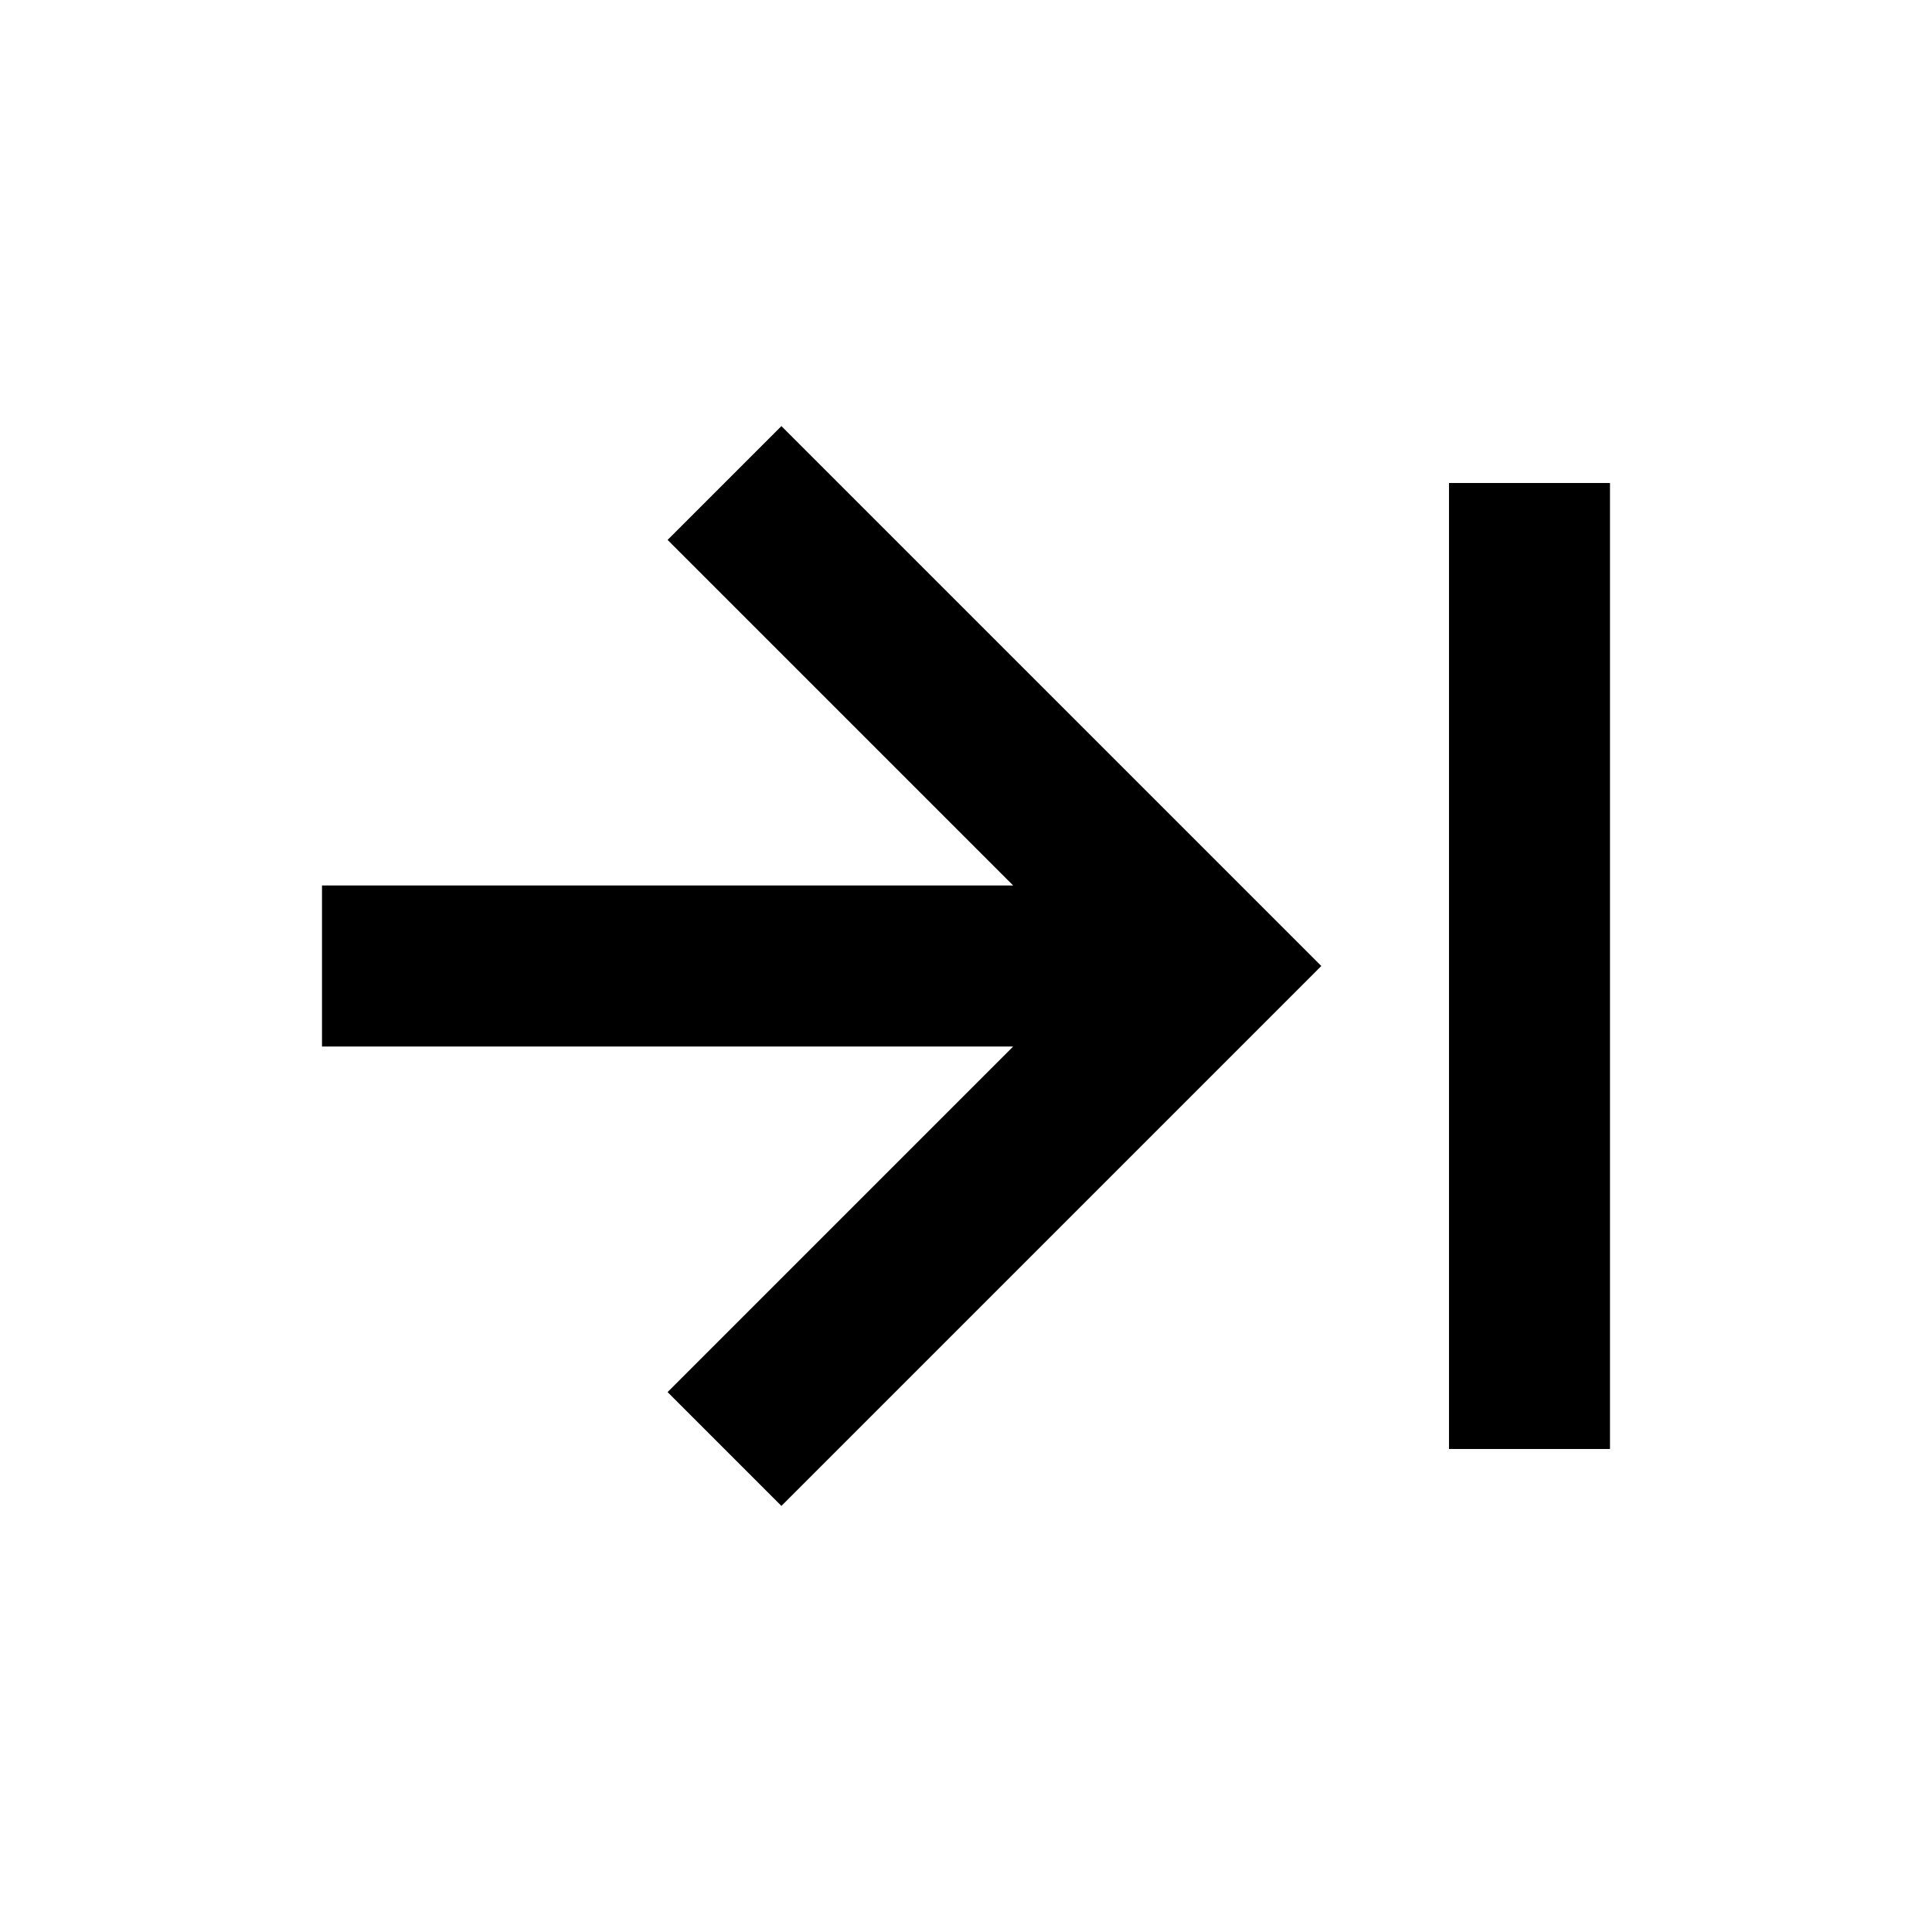
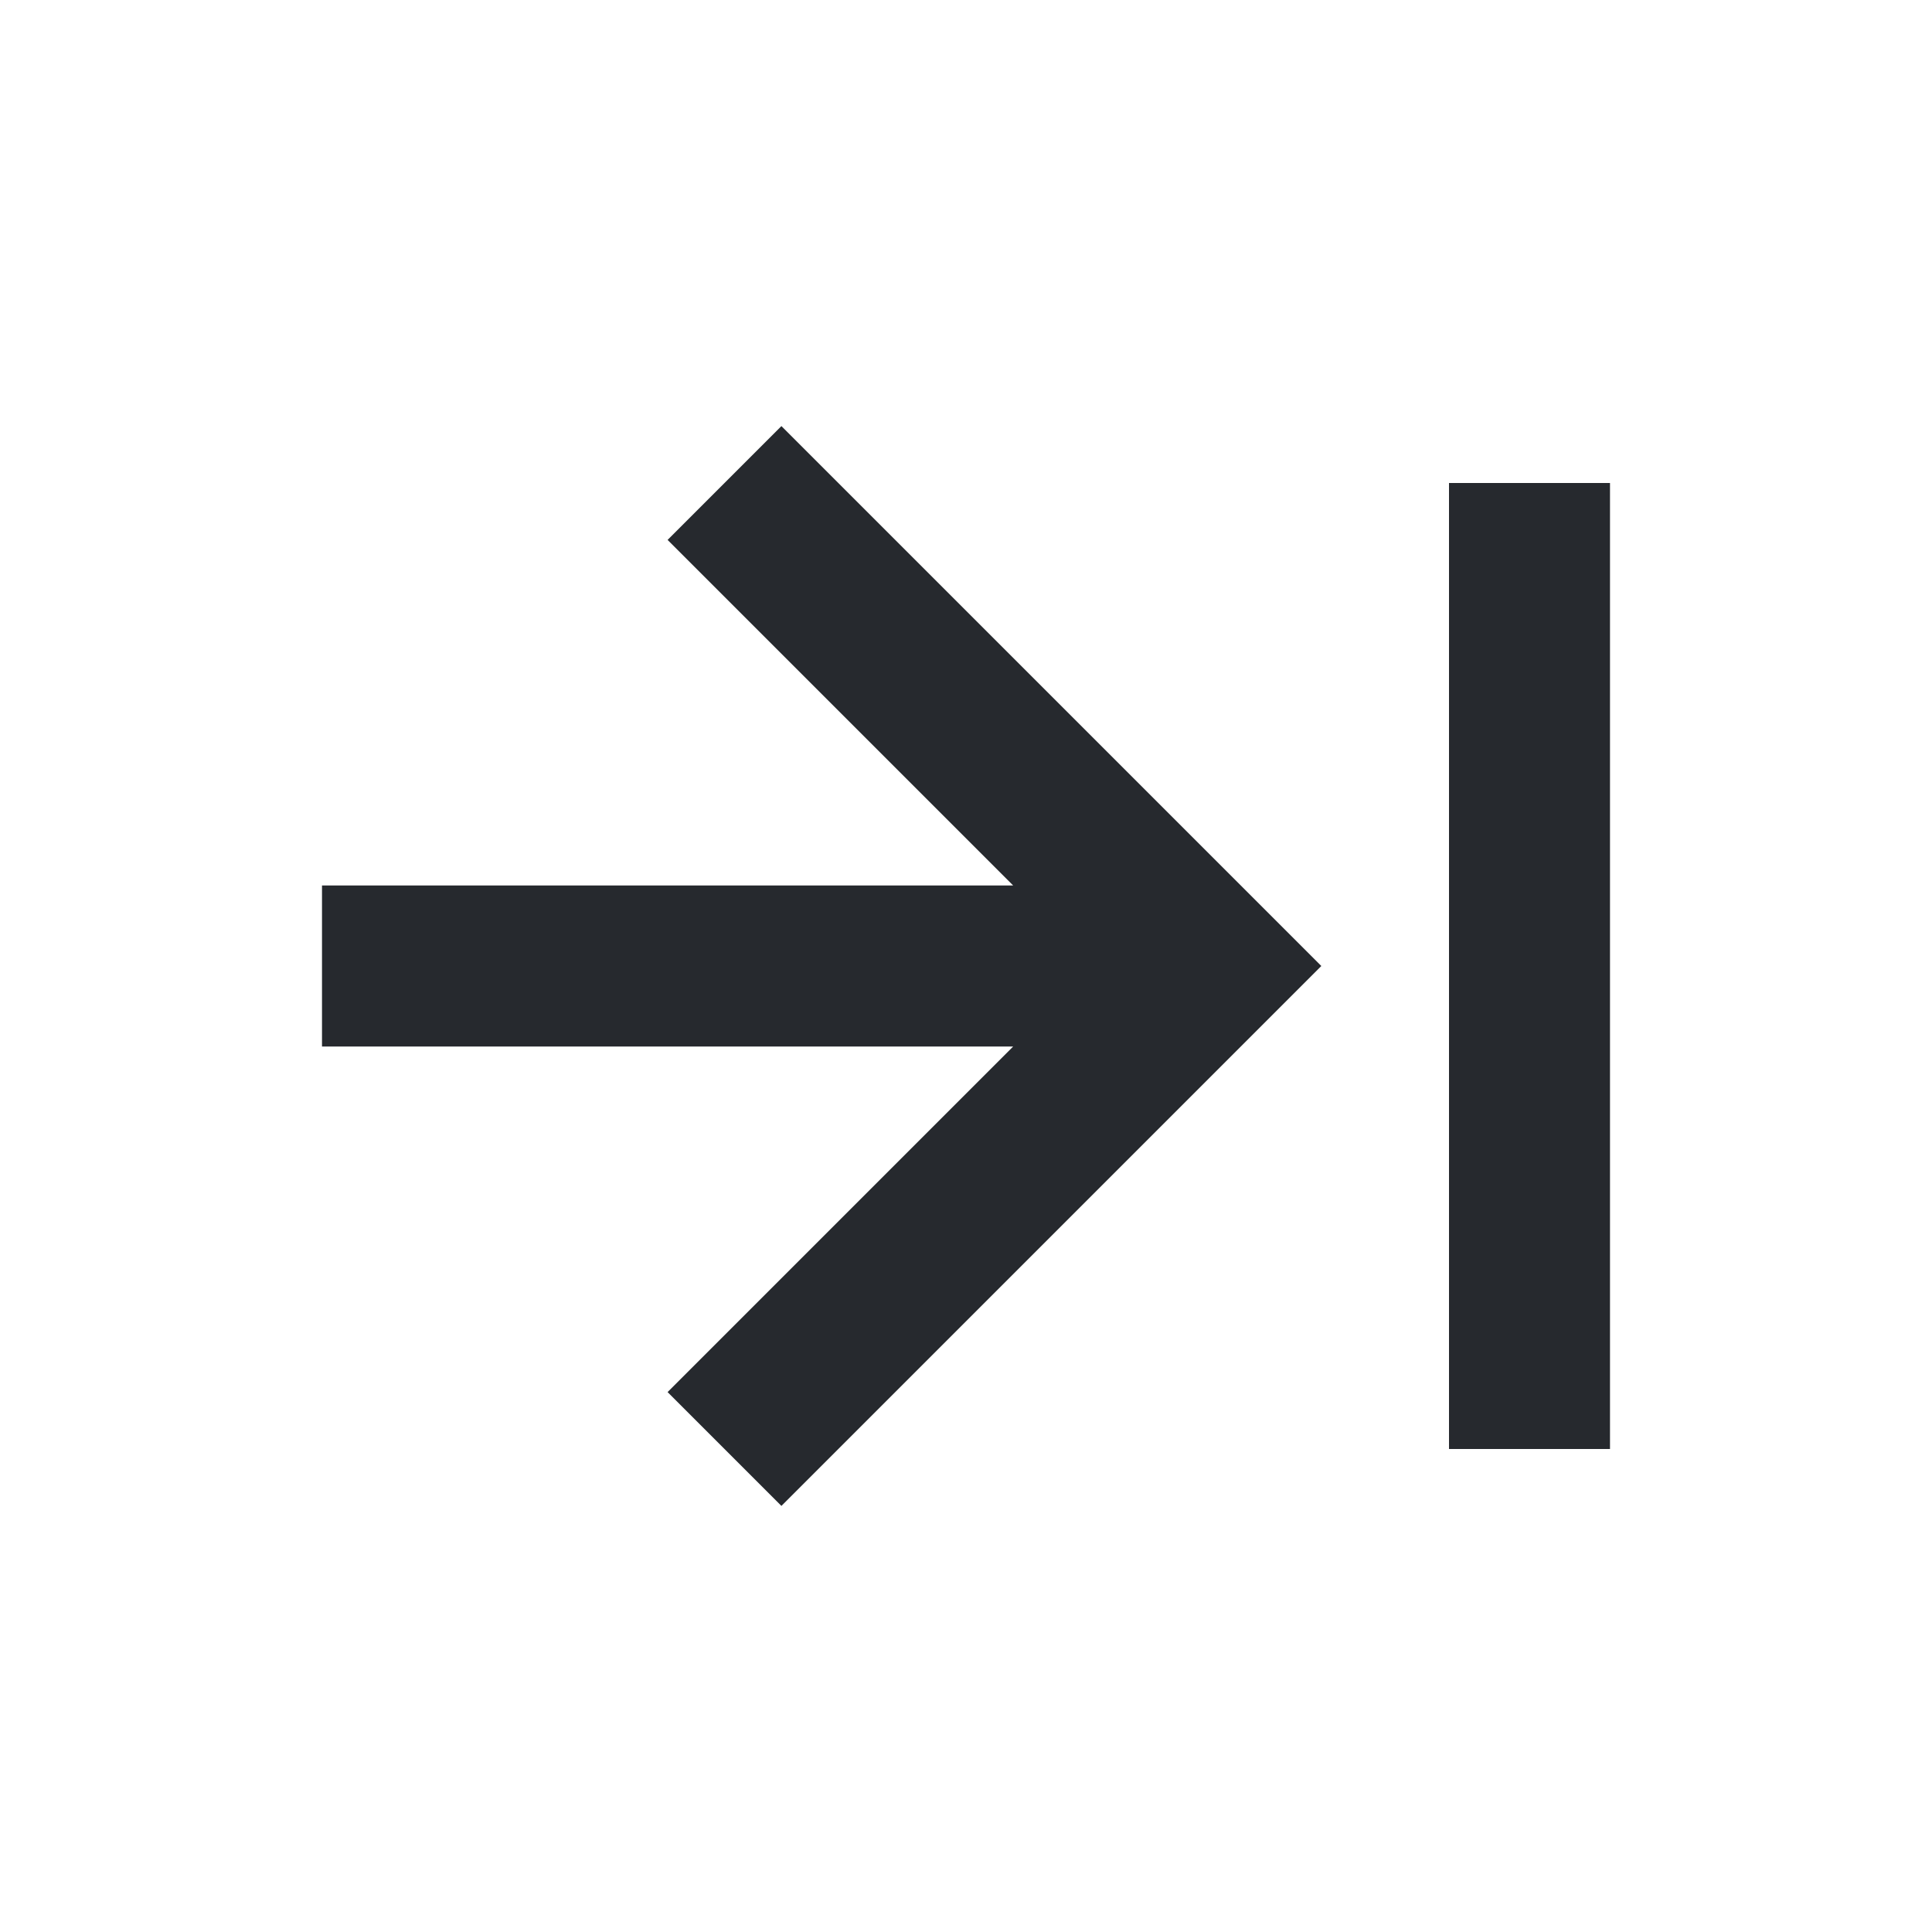
- <svg xmlns="http://www.w3.org/2000/svg" width="24" height="24" viewBox="0 0 24 24">
+ <svg xmlns="http://www.w3.org/2000/svg" width="24" height="24" viewBox="0 0 24 24" fill="#26292eff">
  <path d="M18 6H20V18H18zM4 13L12.586 13 8.293 17.293 9.707 18.707 16.414 12 9.707 5.293 8.293 6.707 12.586 11 4 11z" />
</svg>
